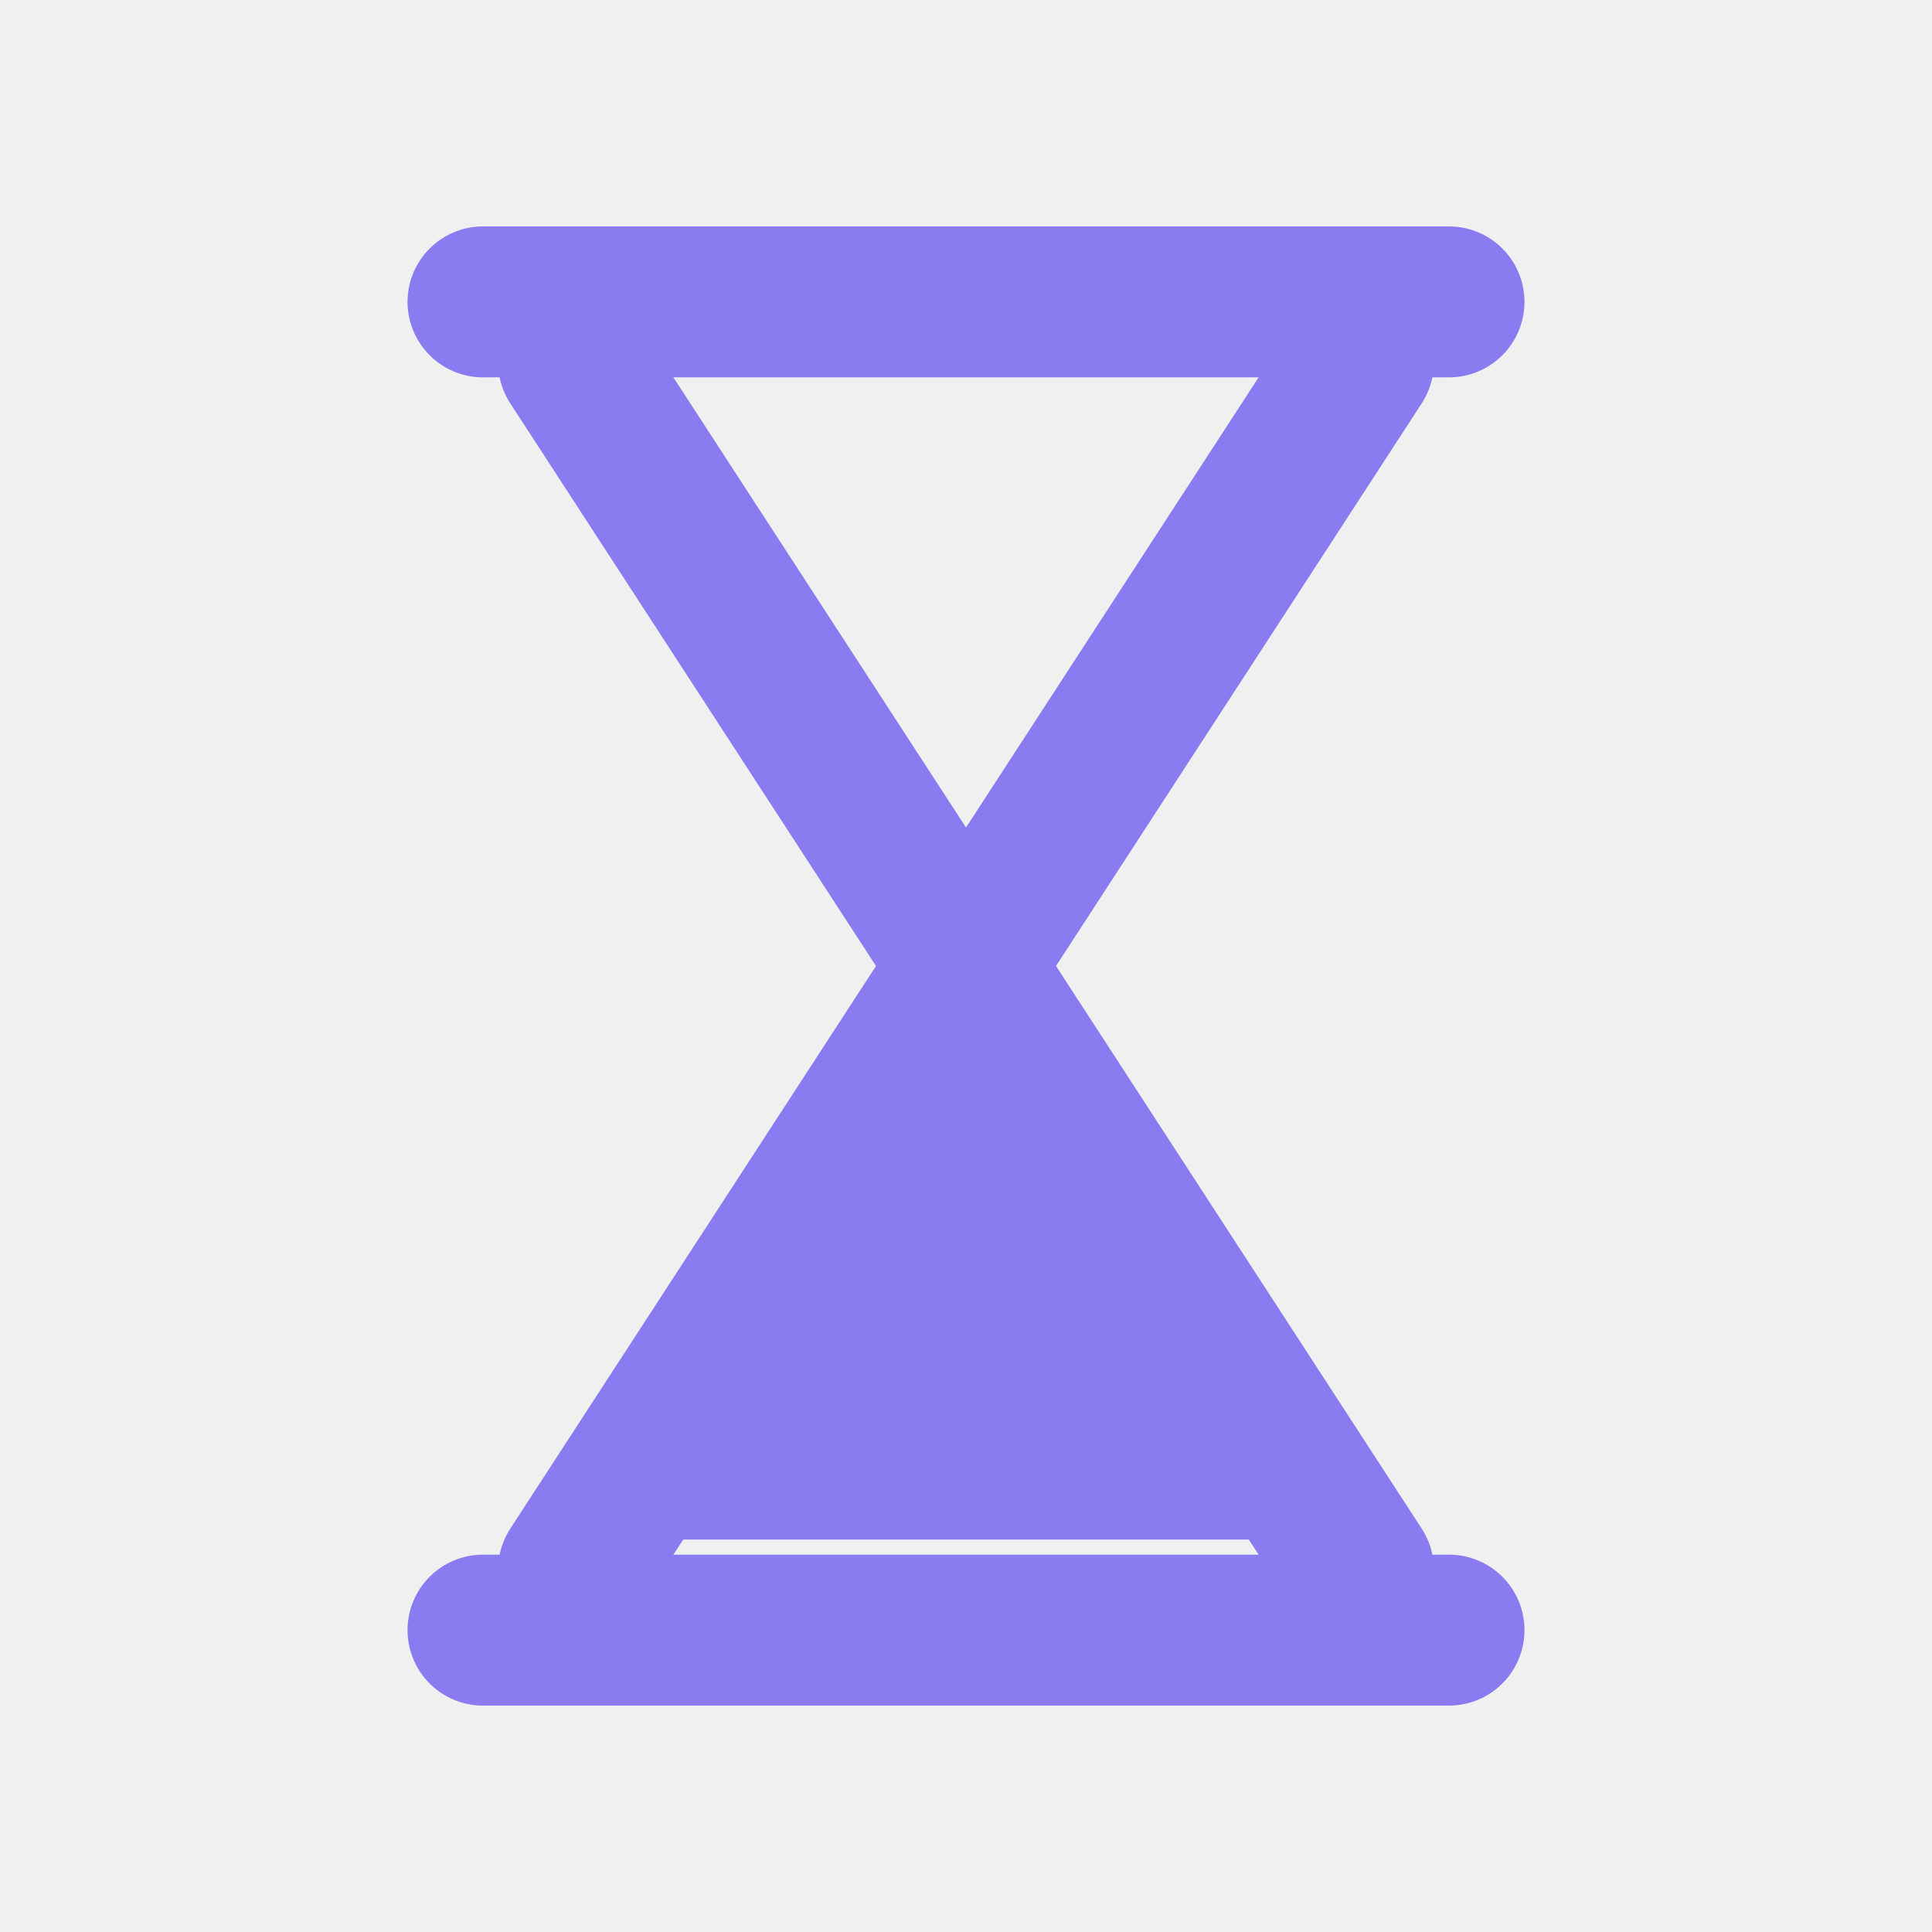
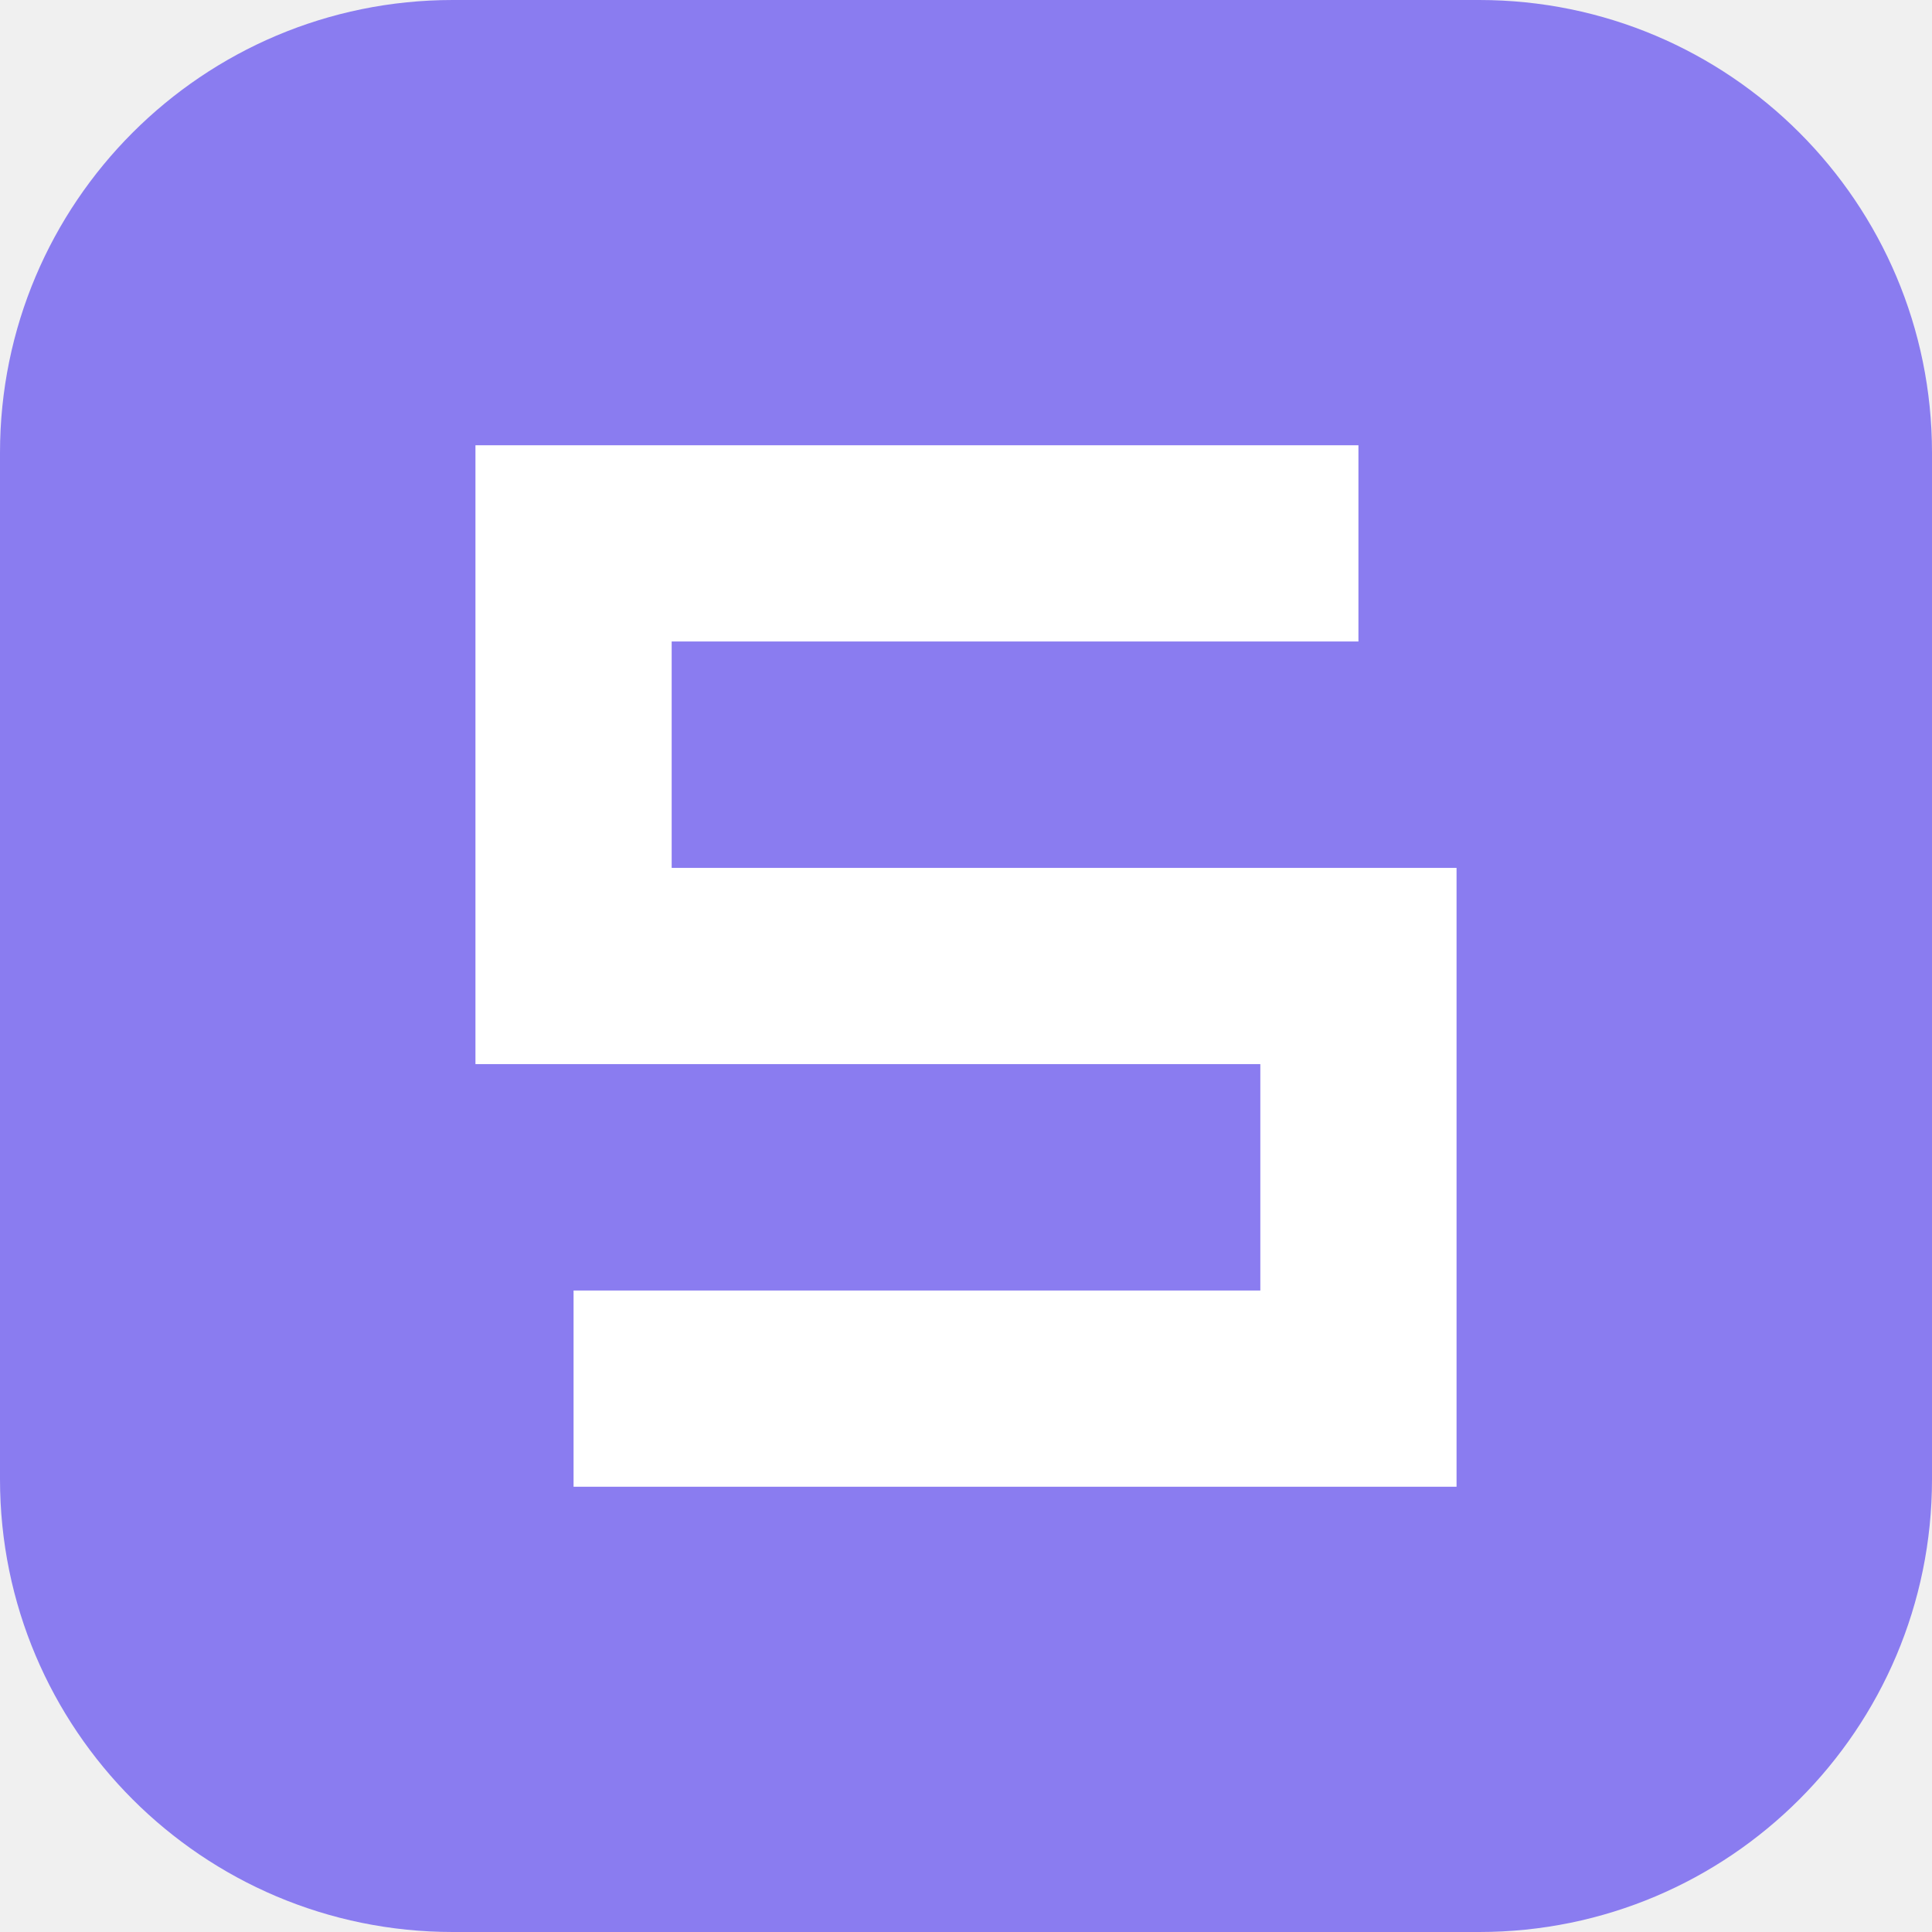
<svg xmlns="http://www.w3.org/2000/svg" viewBox="0 0 64 64" width="64" height="64" role="img" aria-label="Skuld">
-   <g fill="none" stroke="#8A7CF0" stroke-width="5" stroke-linecap="round" stroke-linejoin="round">
-     <path d="M16 10h32" />
-     <path d="M16 54h32" />
-     <path d="M19 12 32 32 19 52" />
-     <path d="M45 12 32 32 45 52" />
-   </g>
-   <path d="M32 34 45 51H19Z" fill="#8A7CF0" />
+   <rect width="64" height="64" rx="15" fill="#8A7CF0" />
+   <path d="M45 18H19v14h26v14H19" fill="none" stroke="#FFFFFF" stroke-width="6.5" stroke-linecap="butt" stroke-linejoin="miter" />
</svg>
